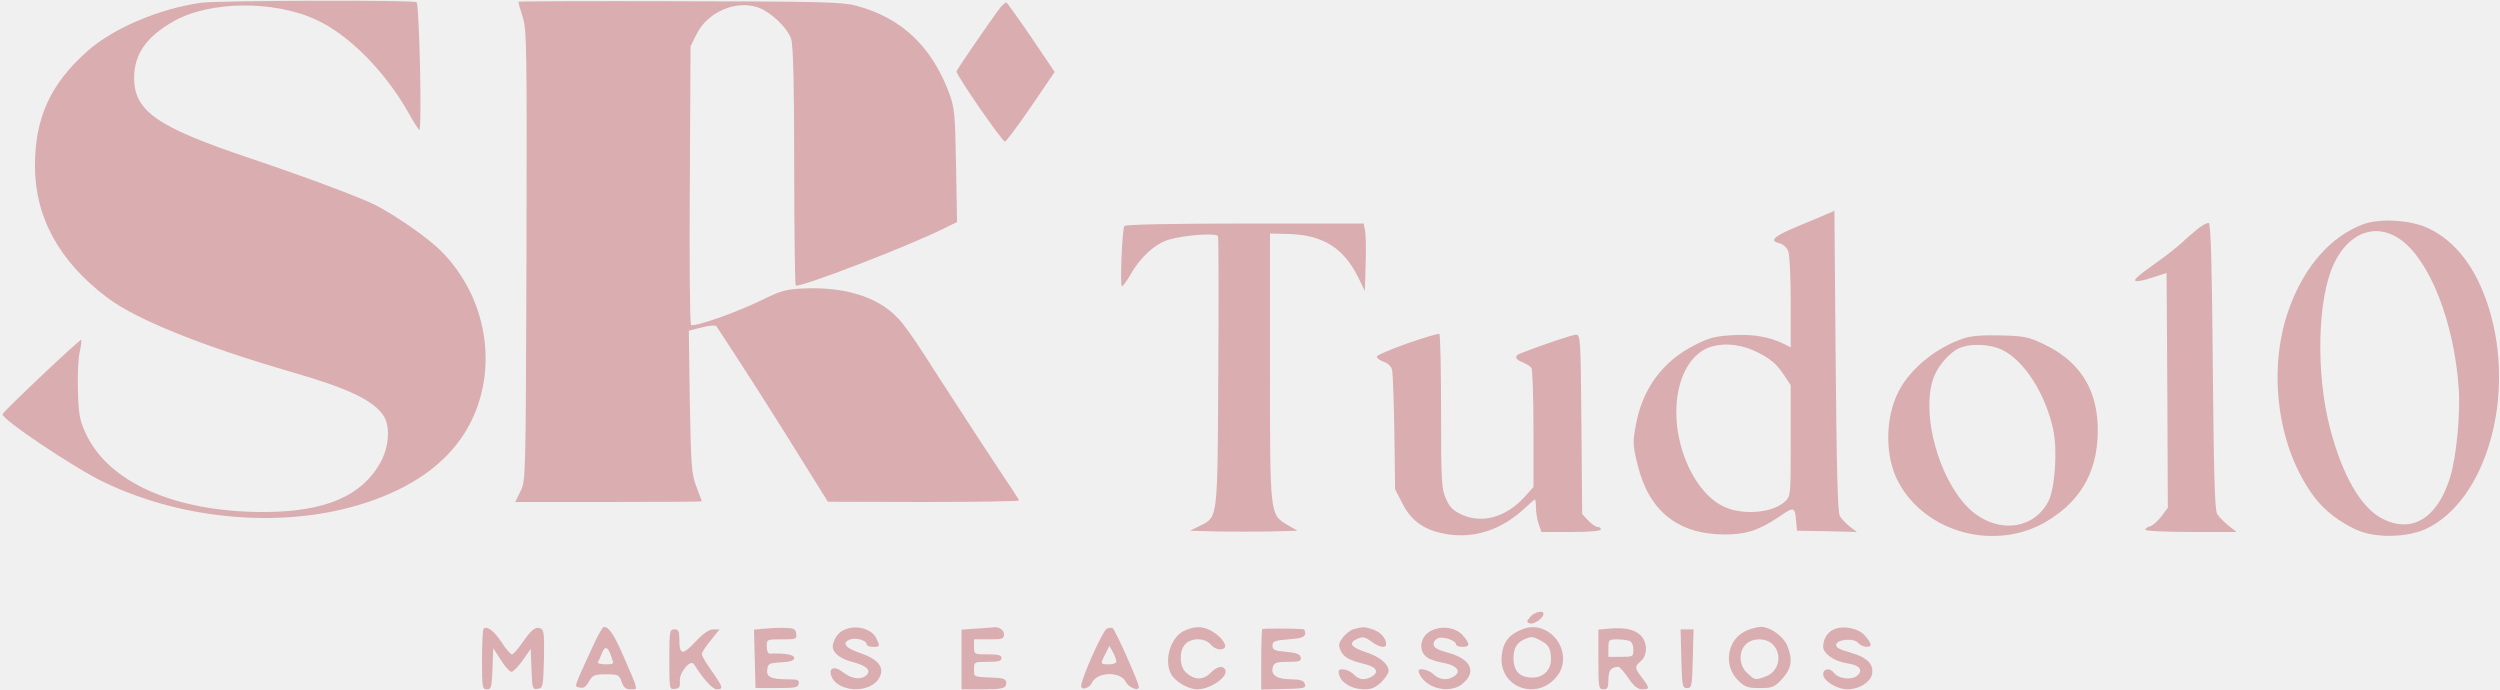
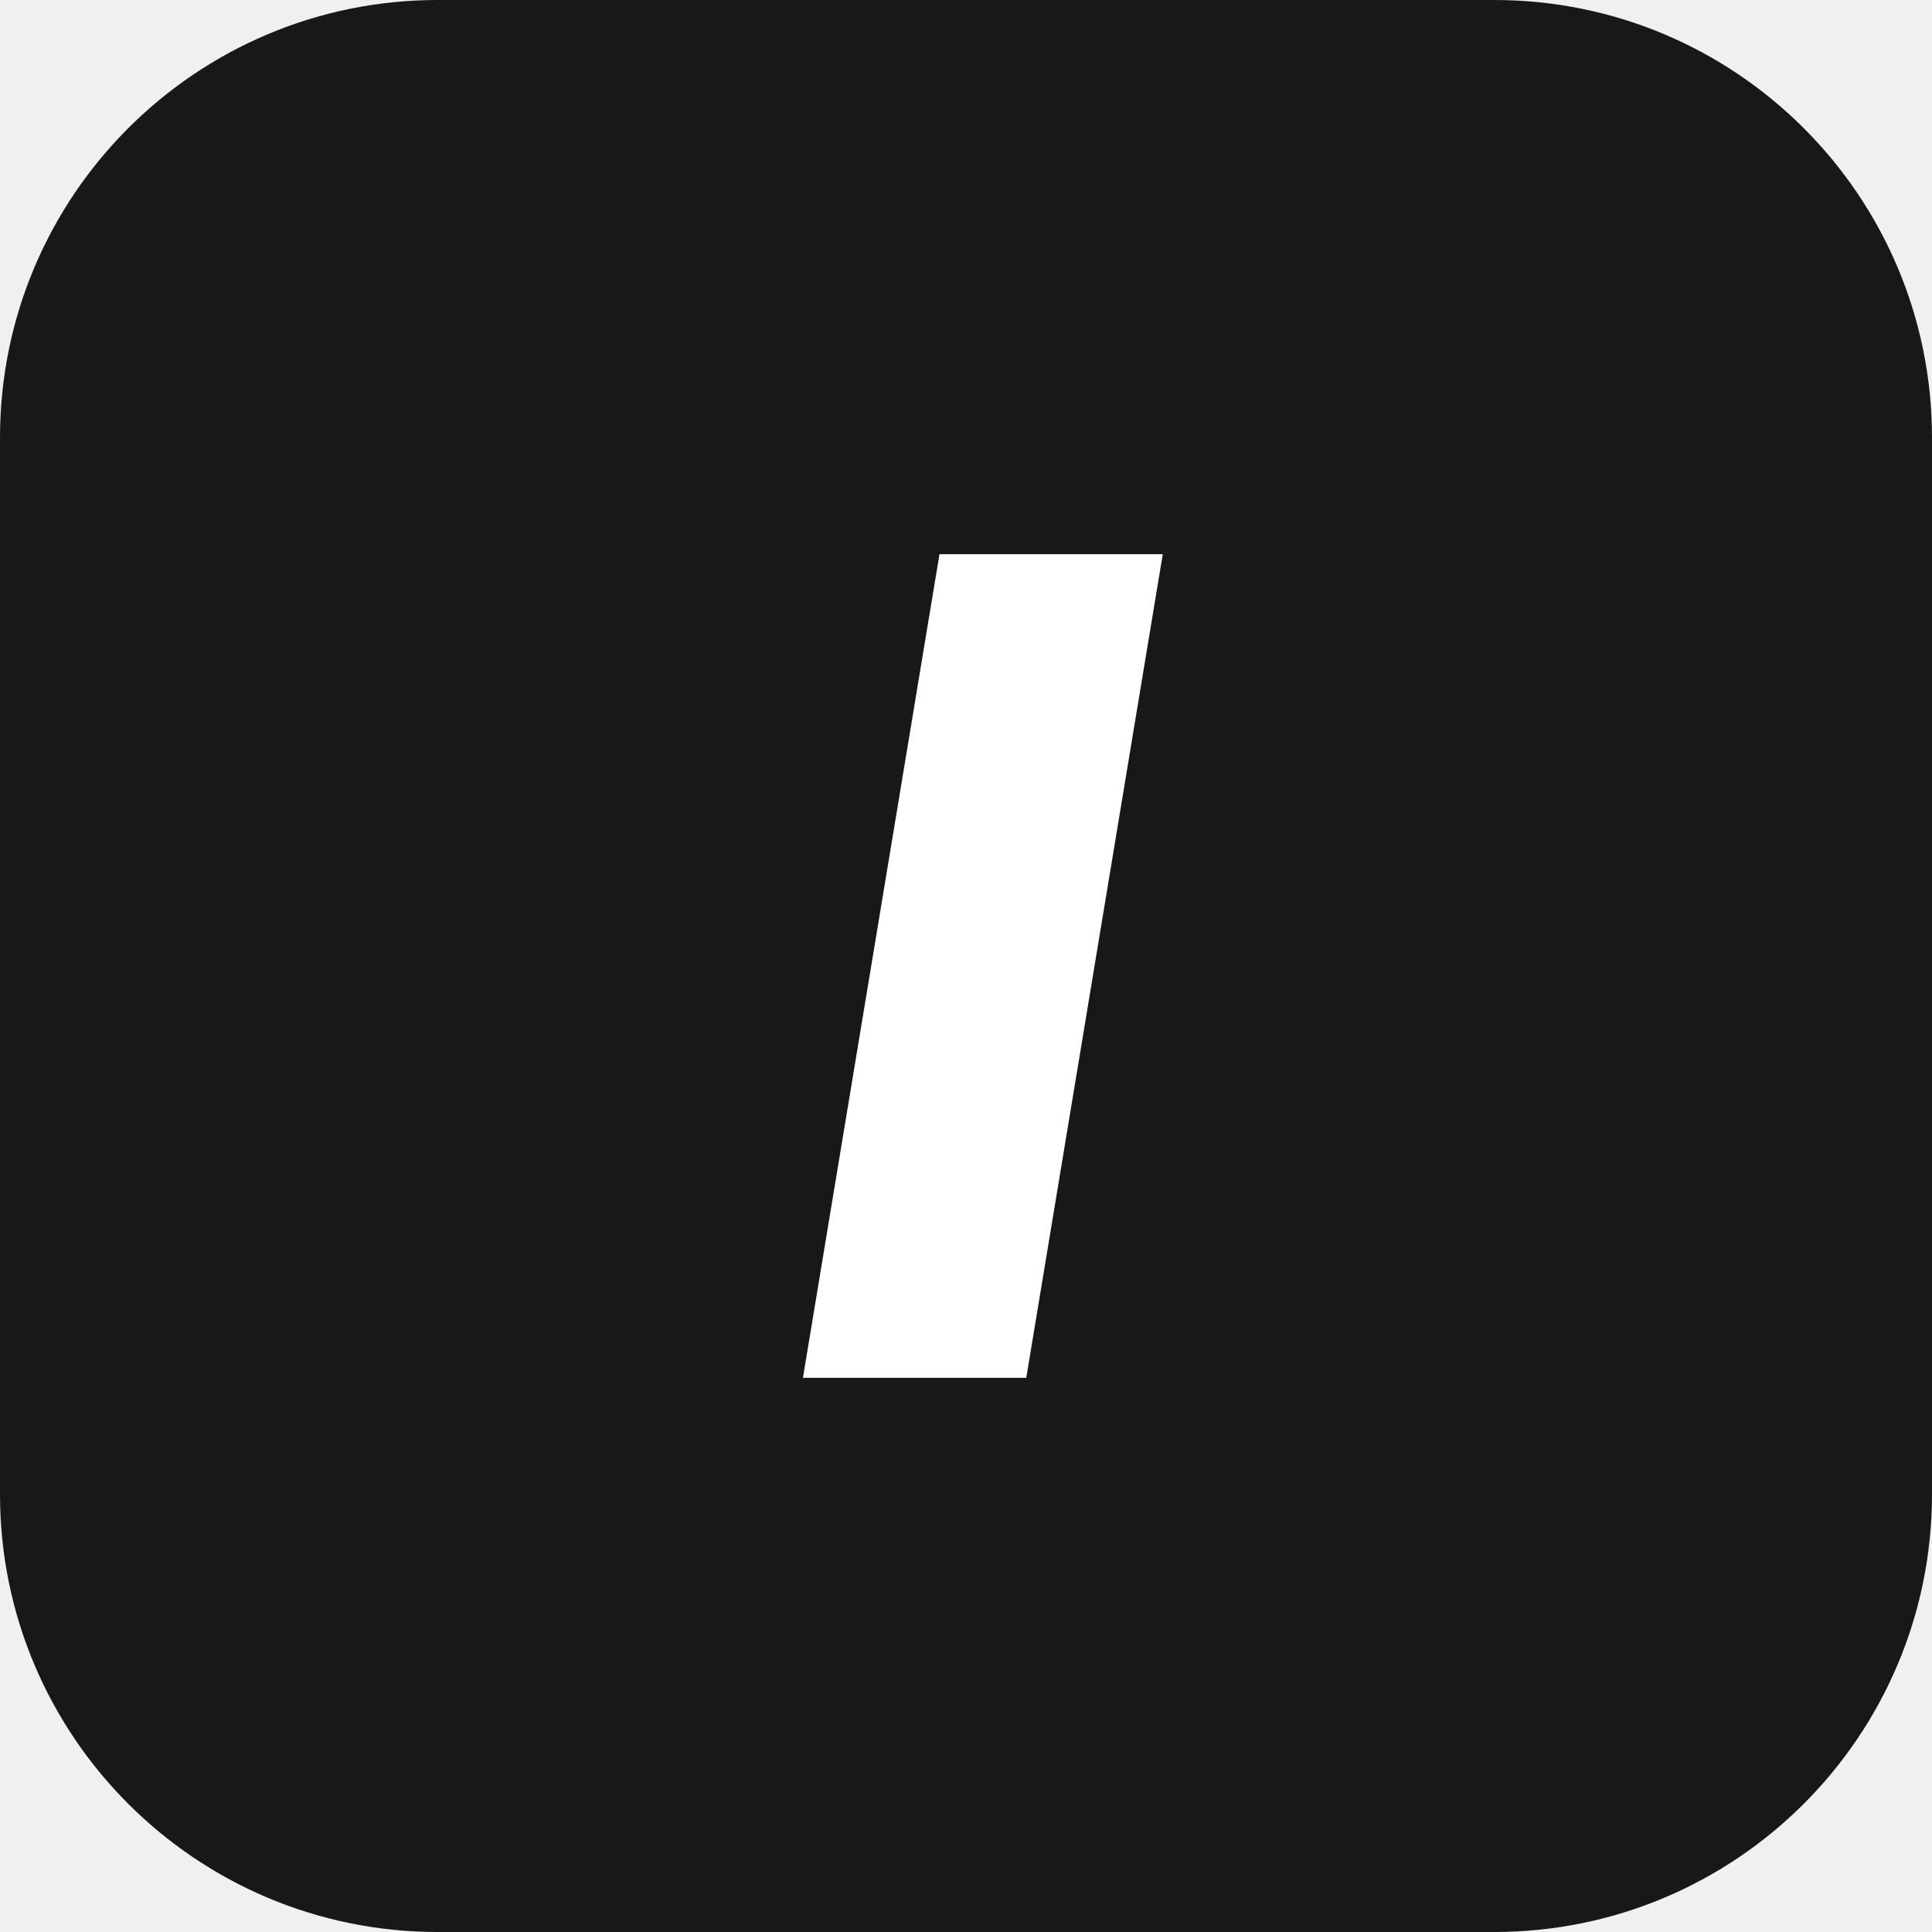
- <svg xmlns="http://www.w3.org/2000/svg" viewBox="0 0 1001 276" width="1001" height="276">
-   <g transform="translate(0,276) scale(0.1,-0.1)" fill="#DAADB0" stroke="none">
-     <path d="M805 2749 c-167 -24 -347 -100 -452 -191 -150 -132 -213 -268 -213 -462 0 -206 97 -383 290 -528 116 -88 381 -194 739 -298 226 -65 326 -113 367 -175 27 -41 22 -122 -11 -184 -75 -137 -223 -201 -470 -201 -354 0 -621 118 -712 315 -24 52 -28 75 -31 170 -2 61 1 130 7 155 5 24 8 46 6 49 -5 4 -315 -289 -315 -298 0 -22 290 -216 405 -271 324 -156 730 -188 1050 -83 183 60 315 153 394 277 143 227 103 535 -94 732 -52 52 -180 141 -264 184 -65 32 -279 112 -499 186 -375 126 -466 189 -465 325 1 92 49 161 155 222 145 84 405 87 576 7 129 -60 271 -203 365 -367 22 -40 43 -73 46 -73 11 0 0 504 -11 511 -15 10 -793 7 -863 -2z M2076 2753 c-1 -2 6 -28 16 -58 17 -53 18 -100 16 -958 -3 -897 -3 -902 -24 -944 l-21 -43 373 0 c206 0 374 1 374 3 0 1 -10 27 -21 57 -20 50 -22 79 -27 340 l-4 286 52 13 c32 8 55 10 59 4 96 -145 226 -348 356 -558 l90 -144 383 -1 c210 0 382 3 382 6 0 3 -22 38 -49 77 -43 64 -134 203 -266 407 -98 153 -116 180 -153 227 -78 98 -216 146 -396 138 -69 -3 -91 -10 -163 -45 -105 -52 -275 -111 -286 -101 -5 5 -7 258 -5 562 l3 554 25 50 c43 86 155 135 243 106 53 -18 121 -83 135 -128 8 -27 12 -182 12 -510 0 -259 3 -473 6 -476 12 -12 466 163 597 230 l49 24 -4 227 c-4 213 -6 231 -29 293 -71 186 -191 298 -370 346 -57 15 -134 17 -707 18 -353 1 -644 0 -646 -2z M4008 2733 c-24 -29 -178 -252 -178 -259 0 -17 185 -284 194 -281 6 2 53 65 105 141 l94 138 -94 139 c-52 76 -97 139 -100 139 -3 0 -13 -8 -21 -17z M7315 1903 c-16 -7 -70 -30 -119 -50 -95 -40 -113 -57 -71 -67 15 -4 30 -17 35 -32 6 -14 10 -106 10 -205 l0 -180 -27 14 c-57 28 -123 40 -205 35 -70 -4 -94 -10 -153 -40 -130 -66 -211 -178 -236 -325 -12 -64 -11 -79 9 -158 45 -182 162 -275 348 -275 86 0 137 17 216 70 62 43 65 42 70 -20 l3 -35 120 -2 120 -3 -28 21 c-15 12 -33 31 -40 42 -9 17 -13 172 -17 623 l-5 600 -30 -13z m-273 -556 c47 -24 71 -45 96 -81 l32 -48 0 -222 c0 -220 0 -223 -23 -244 -48 -45 -163 -56 -239 -23 -118 50 -207 239 -195 412 8 119 62 208 139 231 60 17 126 8 190 -25z M9459 1861 c-126 -49 -227 -163 -288 -322 -96 -248 -55 -571 97 -771 40 -53 100 -99 169 -130 74 -33 199 -31 276 4 243 114 363 536 251 889 -50 157 -131 263 -241 315 -71 34 -198 41 -264 15z m158 -64 c114 -87 207 -324 227 -582 9 -102 -8 -285 -34 -367 -50 -161 -150 -224 -267 -167 -88 43 -163 171 -214 366 -57 220 -50 518 16 657 61 129 173 167 272 93z M4502 1855 c-9 -14 -18 -236 -10 -241 3 -2 19 20 36 49 38 68 100 123 154 138 68 19 189 27 195 13 2 -6 3 -252 1 -545 -3 -598 -1 -578 -75 -615 l-38 -19 108 -3 c59 -1 155 -1 215 0 l107 3 -38 22 c-73 44 -72 31 -72 633 l0 535 79 -2 c134 -5 216 -56 274 -173 l27 -55 3 105 c2 58 1 119 -2 135 l-6 30 -476 0 c-300 0 -478 -4 -482 -10z M8799 1843 c-19 -16 -48 -40 -64 -56 -17 -15 -56 -47 -89 -70 -89 -64 -102 -75 -95 -82 4 -3 33 2 65 13 l59 19 3 -470 2 -470 -26 -35 c-15 -19 -35 -37 -46 -40 -10 -2 -18 -8 -18 -13 0 -5 82 -9 183 -9 l182 0 -33 26 c-17 14 -38 35 -45 47 -9 17 -13 163 -17 591 -3 394 -8 570 -16 573 -6 2 -26 -9 -45 -24z M5635 1385 c-65 -23 -121 -47 -122 -52 -2 -6 10 -15 26 -21 19 -7 32 -19 35 -34 3 -13 7 -125 9 -250 l3 -227 30 -58 c37 -73 93 -110 186 -123 107 -15 211 20 302 104 21 20 40 36 42 36 2 0 4 -15 4 -34 0 -18 5 -47 11 -65 l11 -31 119 0 c73 0 119 4 119 10 0 6 -6 10 -13 10 -8 0 -24 12 -38 26 l-24 26 -3 359 c-3 341 -4 359 -21 359 -15 0 -139 -42 -223 -75 -26 -10 -22 -24 9 -36 15 -6 31 -16 35 -22 4 -7 8 -117 8 -244 l0 -233 -37 -41 c-72 -79 -166 -106 -247 -71 -37 17 -51 30 -66 64 -18 40 -20 67 -20 350 0 169 -3 309 -7 311 -5 2 -62 -15 -128 -38z M7865 1406 c-111 -36 -218 -123 -264 -215 -54 -107 -54 -260 0 -361 110 -206 394 -280 598 -155 142 86 207 213 200 387 -7 150 -79 256 -218 321 -59 28 -77 32 -171 34 -67 2 -119 -2 -145 -11z m152 -47 c88 -43 173 -175 204 -319 18 -83 7 -236 -19 -287 -68 -130 -240 -130 -345 0 -110 135 -164 377 -112 502 18 44 64 96 100 111 46 20 122 17 172 -7z M6127 290 c-15 -18 -15 -21 -2 -26 16 -6 55 21 55 38 0 16 -36 8 -53 -12z M1936 242 c-3 -3 -6 -59 -6 -124 0 -111 1 -118 20 -118 17 0 19 8 22 83 l3 82 30 -47 c17 -27 36 -48 43 -48 7 0 27 21 45 46 l32 46 3 -82 c3 -77 4 -81 25 -78 21 3 22 8 25 119 2 101 0 117 -14 123 -21 8 -37 -6 -75 -61 -17 -24 -34 -43 -39 -43 -6 0 -25 22 -42 49 -31 46 -59 67 -72 53z M2374 173 c-81 -177 -75 -160 -53 -166 15 -4 25 2 37 24 15 26 22 29 69 29 48 0 52 -2 62 -30 8 -23 16 -30 37 -30 30 0 32 -10 -28 129 -39 90 -60 121 -80 121 -5 0 -25 -35 -44 -77z m74 -43 c11 -30 11 -30 -24 -30 -19 0 -33 4 -30 9 3 4 10 20 16 35 12 32 24 28 38 -14z M3062 243 l-43 -4 3 -117 3 -117 85 0 c73 0 85 2 88 17 3 15 -4 18 -40 18 -71 0 -90 9 -86 39 3 24 7 26 56 29 37 2 52 7 52 18 0 13 -36 19 -97 17 -8 -1 -13 11 -13 28 0 29 0 29 61 29 57 0 60 1 57 23 -2 18 -9 22 -43 23 -22 1 -59 -1 -83 -3z M3385 240 c-25 -9 -40 -28 -49 -57 -10 -30 22 -60 79 -74 58 -15 77 -36 50 -56 -23 -16 -58 -10 -92 17 -29 23 -53 17 -46 -11 19 -72 158 -80 194 -12 22 40 -4 73 -76 98 -61 20 -77 42 -40 55 23 8 65 -4 65 -20 0 -5 11 -10 25 -10 29 0 29 1 14 34 -17 37 -78 55 -124 36z M3908 243 l-58 -4 0 -119 0 -120 85 0 c68 0 87 3 92 15 7 21 -2 29 -35 31 -98 4 -92 2 -92 34 0 30 1 30 55 30 42 0 55 3 55 15 0 12 -13 15 -55 15 -54 0 -55 0 -55 30 l0 30 60 0 c52 0 60 2 60 19 0 19 -21 33 -43 29 -7 -1 -38 -3 -69 -5z M4432 243 c-16 -6 -104 -203 -103 -230 1 -18 33 -9 43 13 20 44 113 47 135 5 11 -24 53 -40 53 -22 0 18 -97 235 -106 237 -5 1 -15 0 -22 -3z m38 -130 c0 -8 -12 -13 -30 -13 -35 0 -35 1 -14 42 l16 32 14 -25 c7 -13 13 -30 14 -36z M4743 235 c-55 -24 -84 -117 -54 -174 16 -30 69 -61 104 -61 56 0 129 53 112 80 -11 17 -33 11 -60 -16 -29 -29 -65 -27 -98 5 -25 25 -26 84 -2 111 24 27 79 27 102 0 17 -20 44 -26 56 -14 11 11 -13 44 -46 64 -37 23 -70 25 -114 5z M5054 241 c-2 -2 -4 -58 -4 -123 l0 -119 83 2 c92 2 99 3 90 24 -3 10 -20 15 -52 15 -57 0 -83 16 -75 48 6 19 13 22 61 22 46 0 54 3 51 17 -2 14 -16 19 -58 23 -47 4 -55 8 -55 25 0 17 8 21 64 25 51 4 65 9 67 23 1 9 -3 17 -9 18 -40 3 -159 3 -163 0z M5421 241 c-13 -3 -33 -19 -44 -33 -17 -23 -19 -31 -9 -53 13 -27 32 -38 100 -55 45 -12 55 -32 23 -50 -29 -15 -49 -12 -71 10 -20 20 -60 28 -60 11 0 -39 47 -71 105 -71 27 0 44 8 66 29 16 16 29 36 29 44 0 28 -35 57 -89 75 -62 20 -74 37 -37 54 23 10 31 8 56 -10 31 -24 60 -29 60 -11 0 23 -21 47 -51 58 -35 12 -42 12 -78 2z M5733 236 c-52 -24 -57 -92 -9 -114 13 -6 40 -14 60 -17 48 -10 67 -32 41 -51 -27 -20 -62 -17 -85 6 -18 18 -60 28 -60 14 0 -17 24 -46 50 -59 41 -21 92 -19 123 5 61 48 39 100 -53 126 -45 12 -60 21 -60 35 0 10 8 20 19 24 22 7 71 -10 71 -25 0 -5 11 -10 25 -10 31 0 32 11 3 45 -28 32 -81 41 -125 21z M6085 236 c-45 -20 -67 -50 -72 -99 -15 -132 148 -189 226 -78 40 56 16 142 -48 176 -36 18 -66 19 -106 1z m84 -41 c32 -16 41 -33 41 -75 0 -42 -29 -72 -72 -73 -52 -1 -78 25 -78 78 0 41 15 65 50 78 24 9 29 8 59 -8z M6443 243 l-43 -4 0 -120 c0 -112 1 -119 20 -119 17 0 20 7 20 39 0 36 11 51 40 51 5 0 23 -20 40 -45 22 -33 38 -45 55 -45 31 0 31 5 0 46 -30 39 -31 45 -5 67 28 24 27 77 -2 104 -26 24 -64 31 -125 26z m81 -49 c10 -4 16 -18 16 -35 0 -28 -2 -29 -50 -29 l-50 0 0 35 c0 33 2 35 34 35 19 0 41 -3 50 -6z M6993 235 c-77 -33 -95 -138 -34 -199 28 -27 38 -31 87 -31 51 0 58 3 90 37 38 42 43 77 20 133 -17 39 -68 75 -106 75 -14 -1 -40 -7 -57 -15z m107 -57 c38 -42 22 -108 -31 -127 -42 -15 -42 -15 -73 14 -33 30 -36 85 -6 115 27 27 83 27 110 -2z M7343 240 c-25 -10 -43 -39 -43 -69 0 -28 44 -59 96 -67 51 -7 67 -29 38 -51 -22 -17 -74 -10 -90 12 -16 22 -44 19 -44 -5 0 -26 55 -60 98 -60 44 0 89 27 97 58 10 41 -18 70 -86 89 -44 12 -59 21 -57 32 4 22 71 27 88 7 14 -17 50 -22 50 -7 0 6 -10 22 -23 36 -24 29 -86 42 -124 25z M2680 119 c0 -119 0 -120 23 -117 17 2 21 8 19 29 -4 35 43 92 57 69 36 -58 74 -100 91 -100 28 0 25 9 -20 73 -22 30 -40 61 -40 68 0 6 16 32 36 55 l35 44 -25 0 c-17 0 -40 -16 -72 -50 -52 -56 -64 -53 -64 13 0 30 -4 37 -20 37 -19 0 -20 -7 -20 -121z M6732 123 c3 -110 4 -118 23 -118 19 0 20 8 23 118 l3 117 -26 0 -26 0 3 -117z" />
-   </g>
+ <svg xmlns="http://www.w3.org/2000/svg" width="512" height="512" viewBox="0 0 512 512">
+   <rect width="512" height="512" rx="116" fill="#18181b" />
+   <text x="50%" y="50%" dominant-baseline="central" text-anchor="middle" font-family="system-ui, -apple-system, sans-serif" font-weight="900" font-style="italic" font-size="300" fill="#ffffff">I</text>
</svg>
